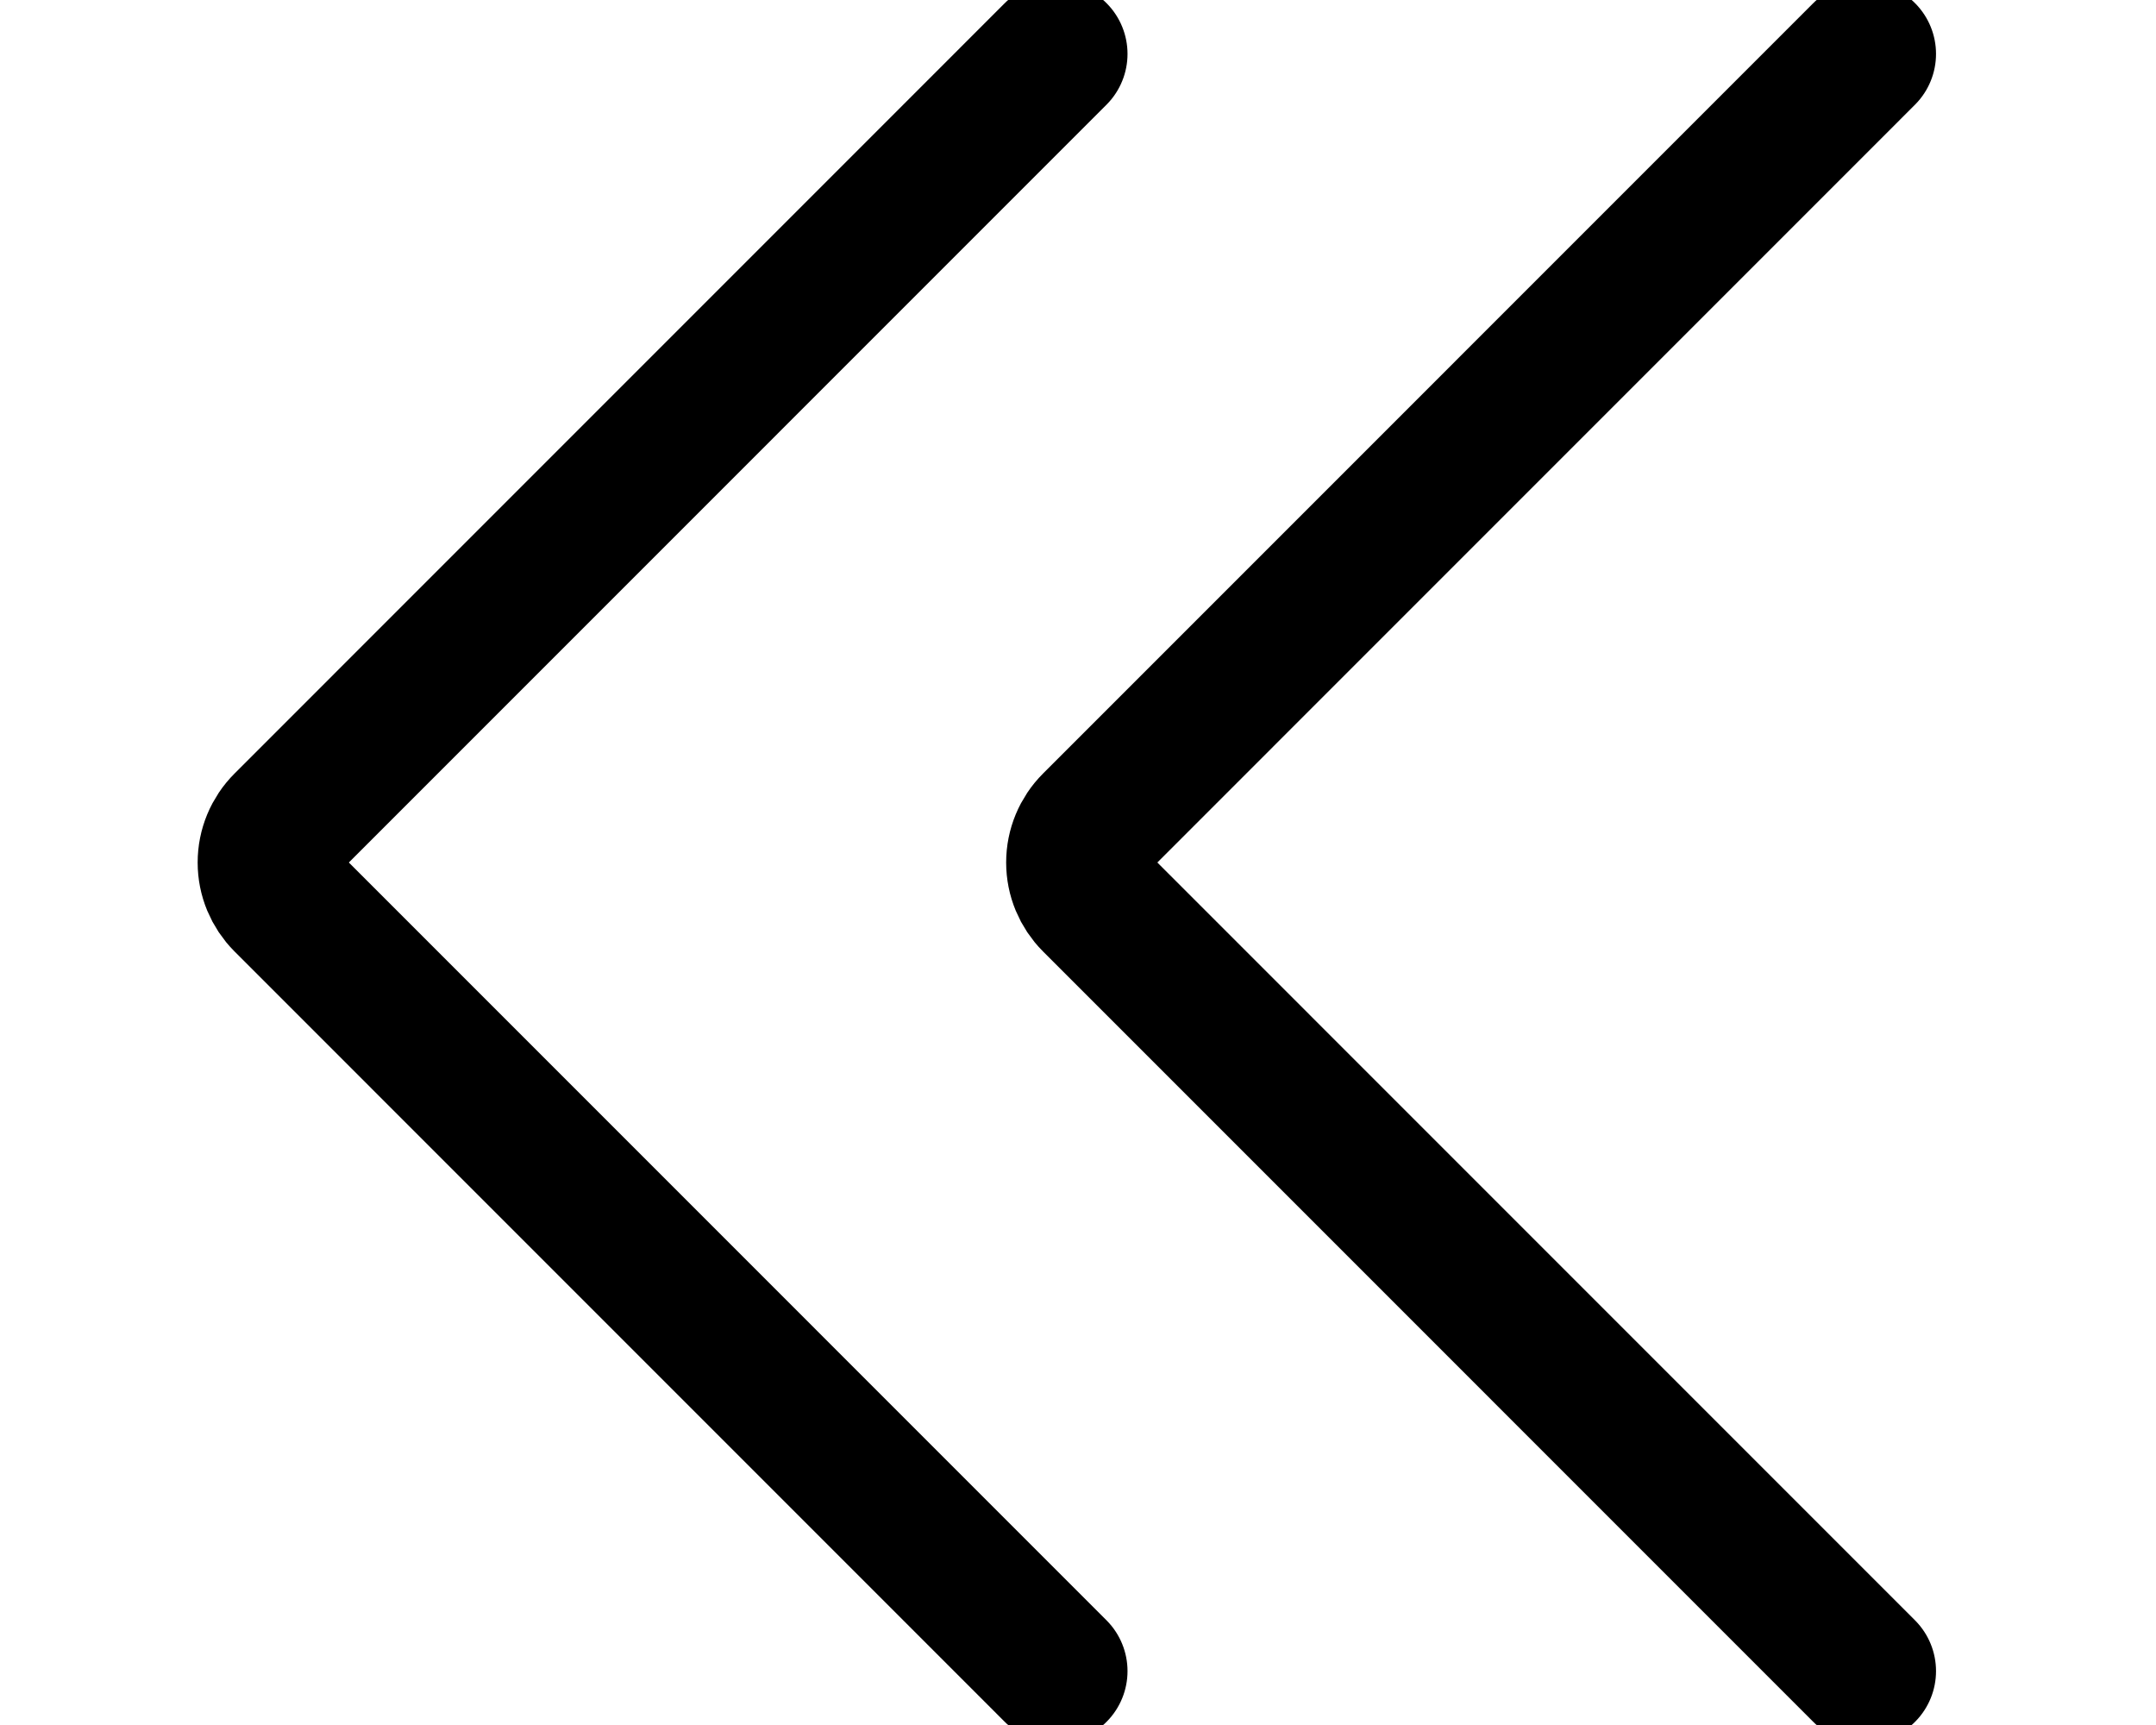
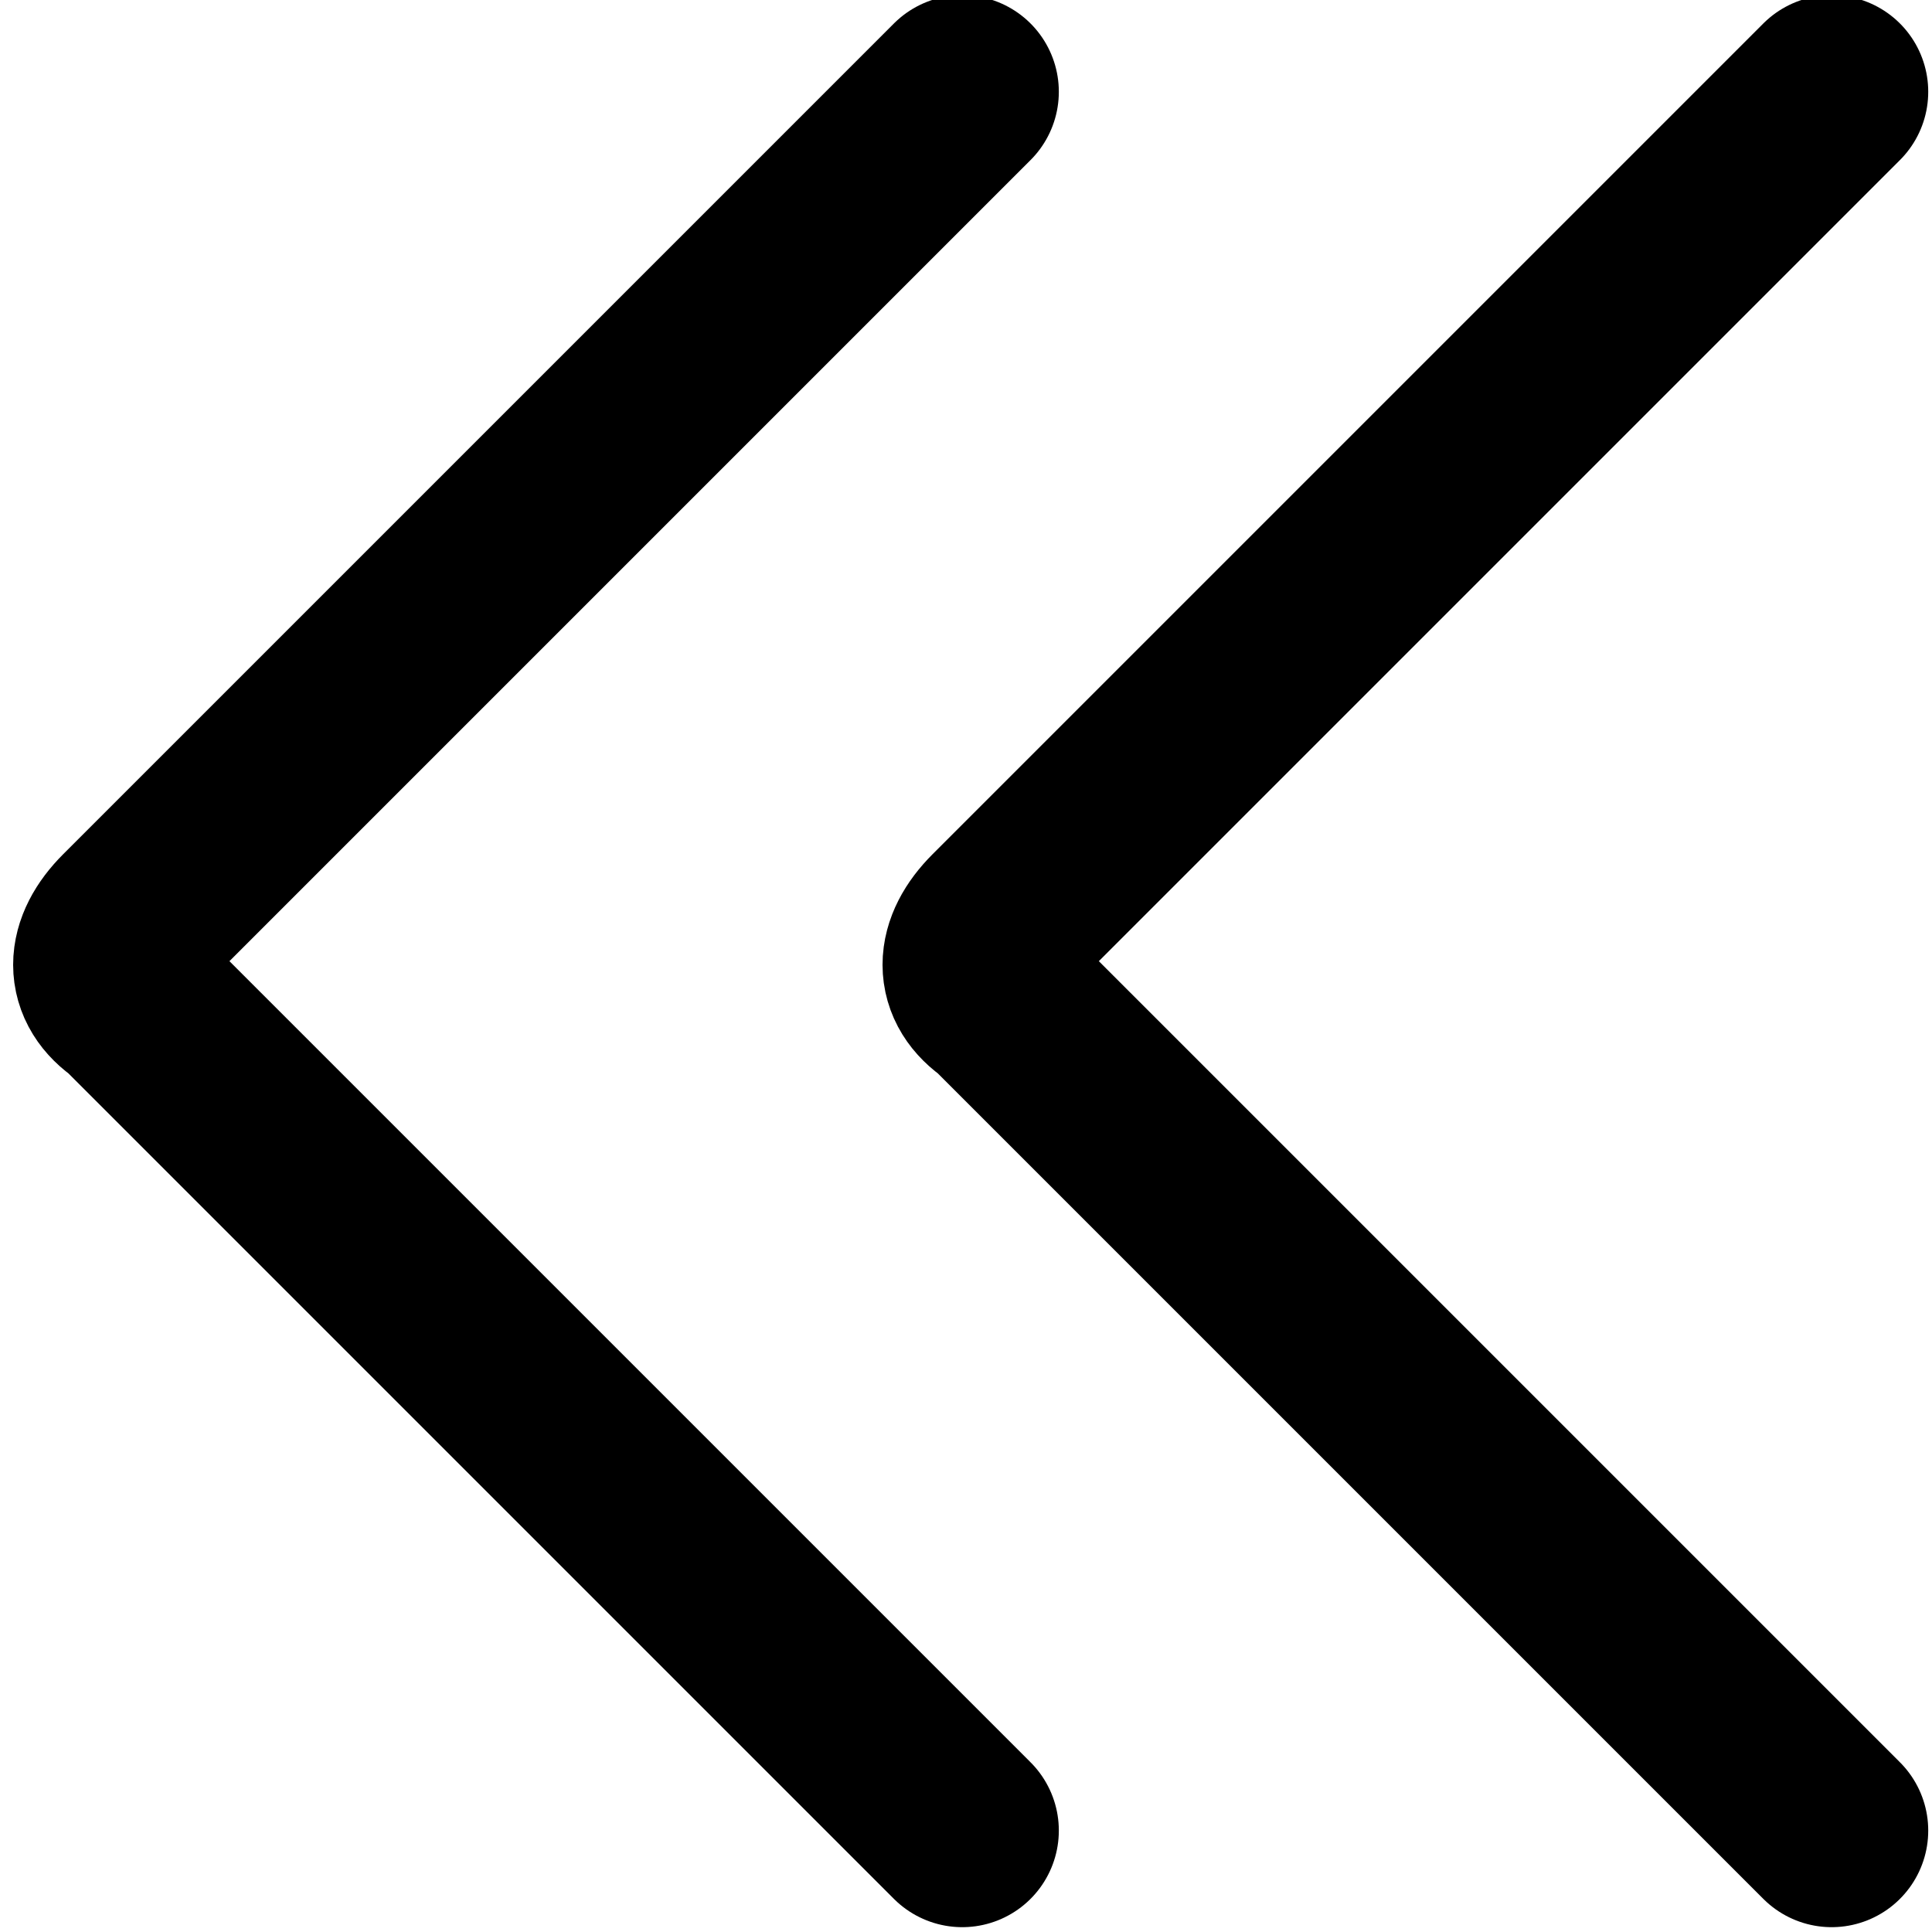
- <svg xmlns="http://www.w3.org/2000/svg" id="pagination-first-svg" viewBox="-3 0 30 24">
-   <path d="M11.689 23.25L.97 12.53a.749.749 0 010-1.06L11.689.75m11.25 22.5L12.22 12.53a.749.749 0 010-1.06L22.939.75" vector-effect="non-scaling-stroke" fill="none" stroke="currentColor" stroke-linecap="round" stroke-linejoin="round" stroke-width="2" fill-rule="evenodd" />
+ <svg xmlns="http://www.w3.org/2000/svg" version="1.1" id="Слой_1" x="0" y="0" viewBox="0 0 20 20" xml:space="preserve">
+   <style>.pagination-first-st0{fill:none;stroke:currentColor;stroke-width:2;stroke-linecap:round;stroke-linejoin:round}</style>
+   <g id="Arrows-At_the_very_beginning" transform="translate(928.061 446.75)">
+     <g id="Group_17-2">
+       <g id="Regular_17-2">
+         <path id="Shape_19-2" class="pagination-first-st0" d="M-918.1-445.8l-8.6 8.6c-.3.3-.3.6 0 .8l8.6 8.6" />
+         <path id="Shape_20-2" class="pagination-first-st0" d="M-909.1-445.8l-8.6 8.6c-.3.3-.3.6 0 .8l8.6 8.6" />
+       </g>
+     </g>
+   </g>
</svg>
